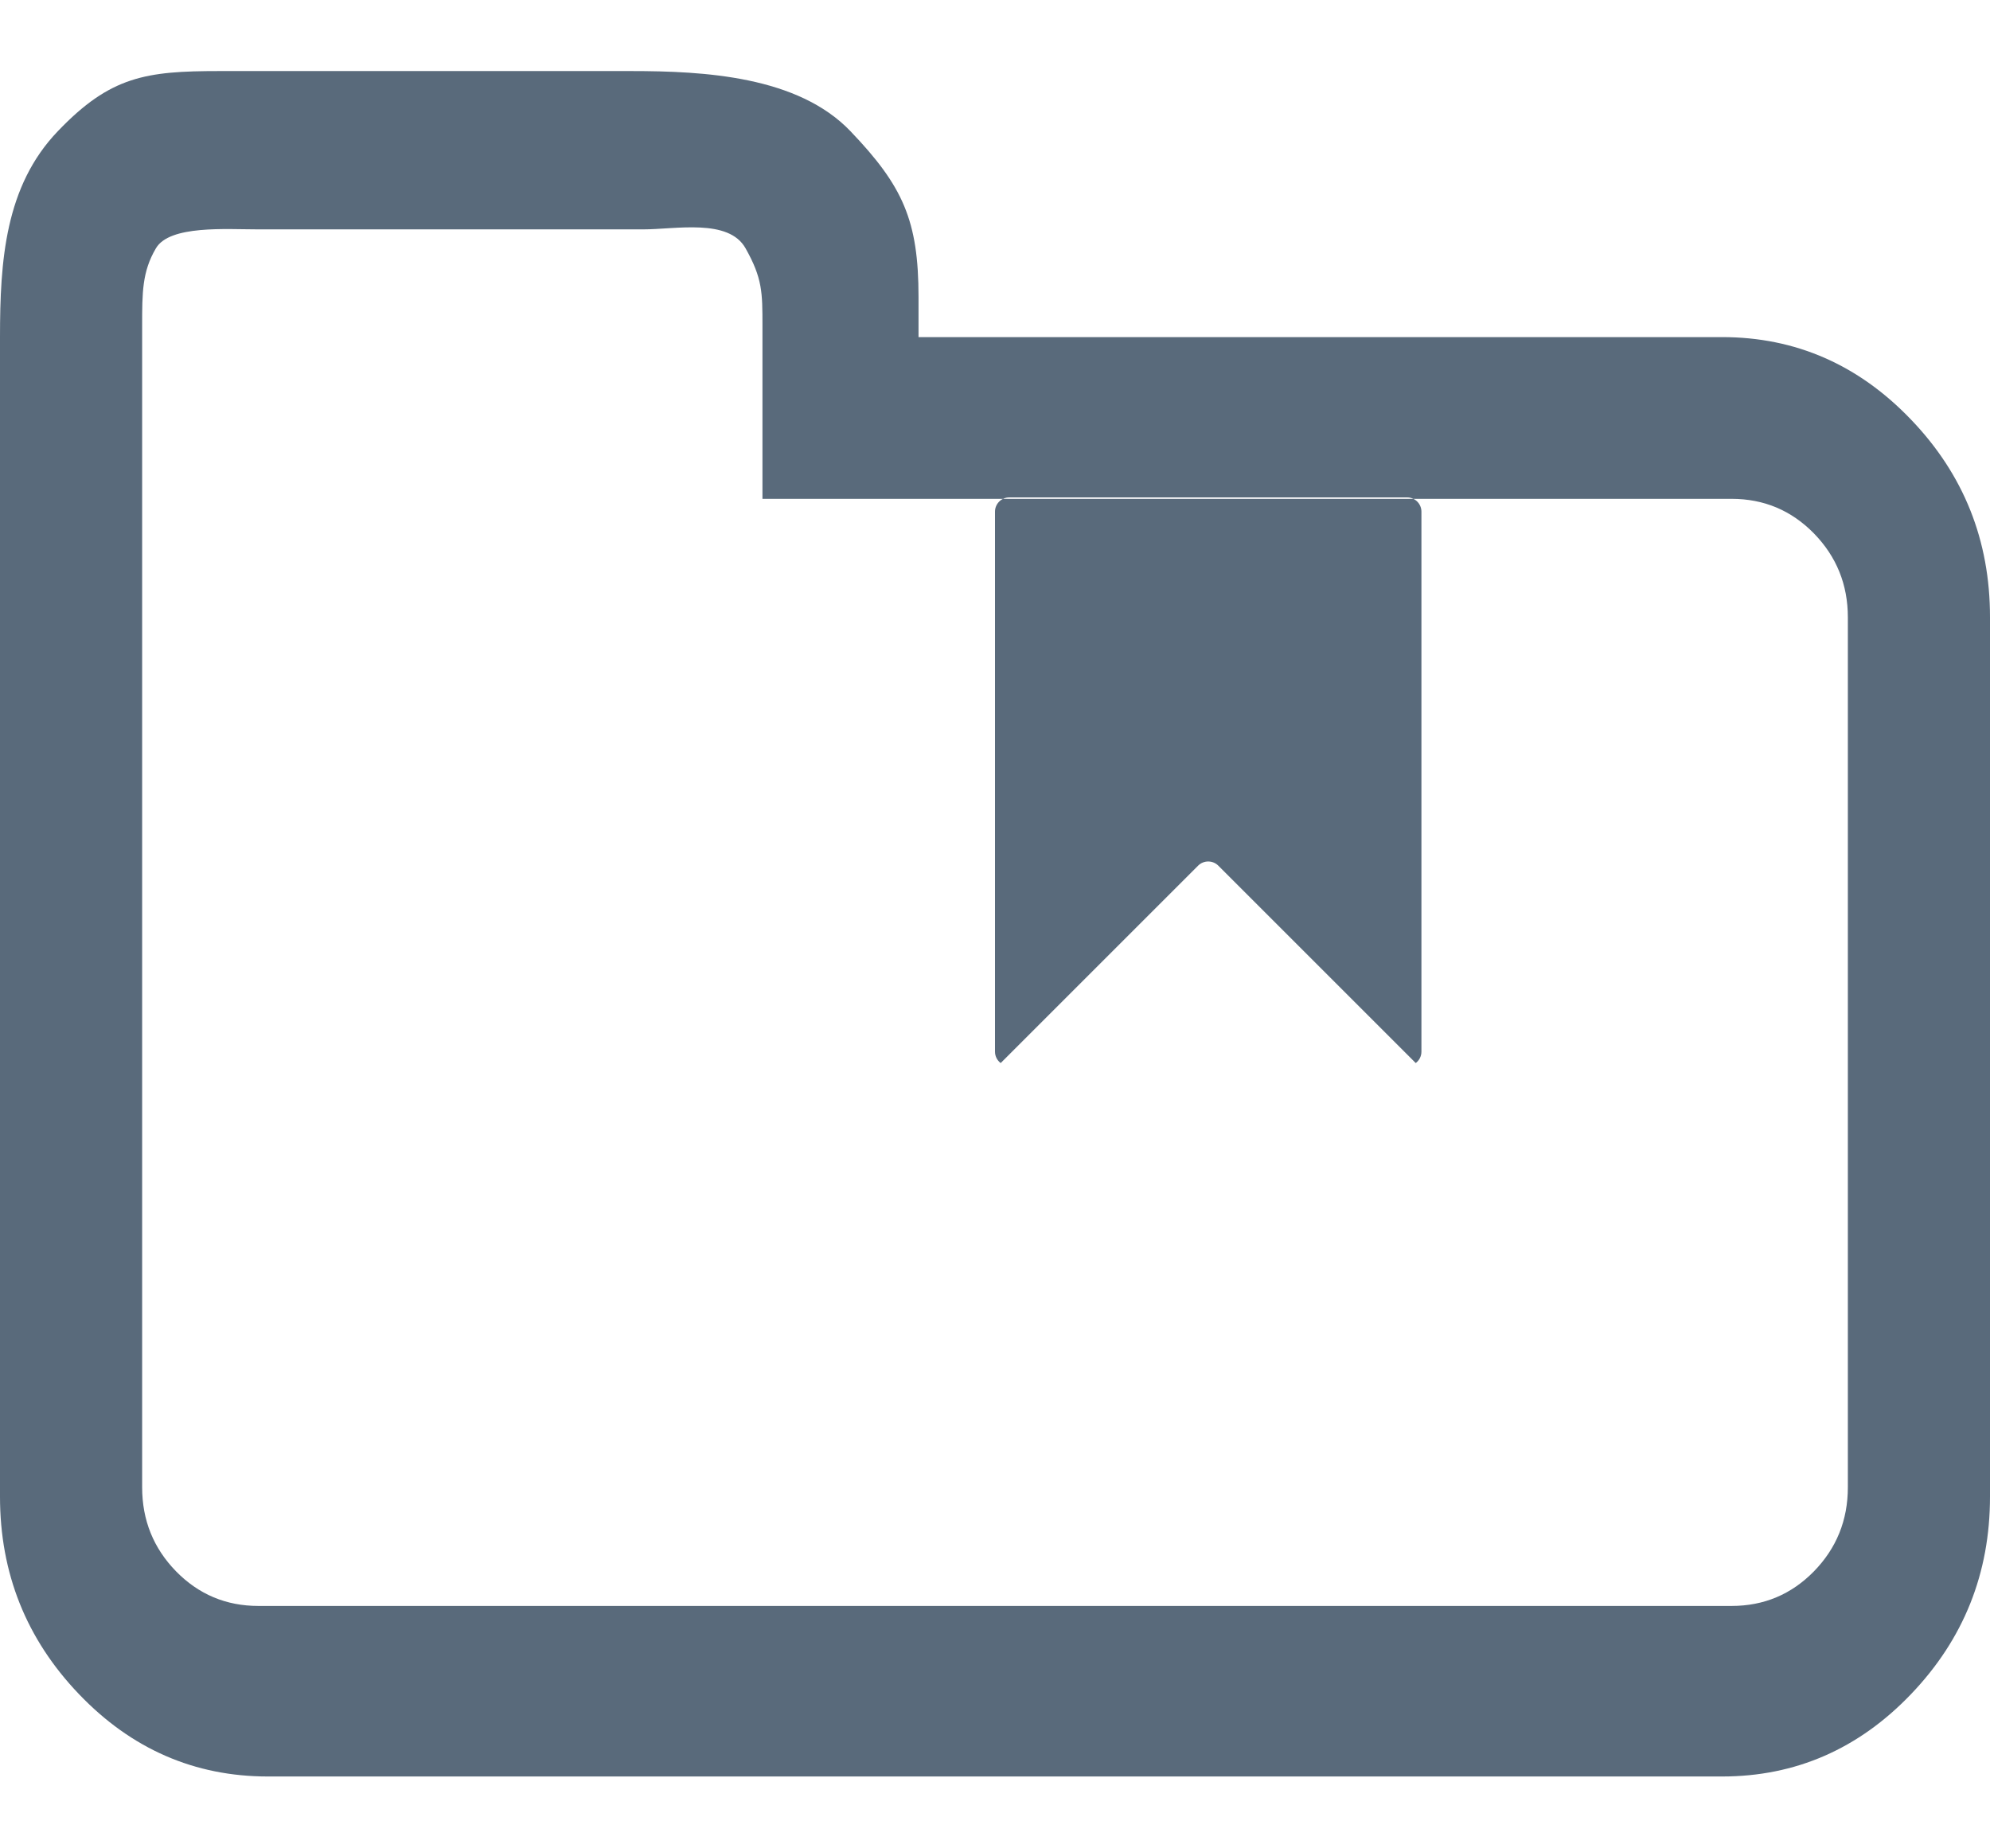
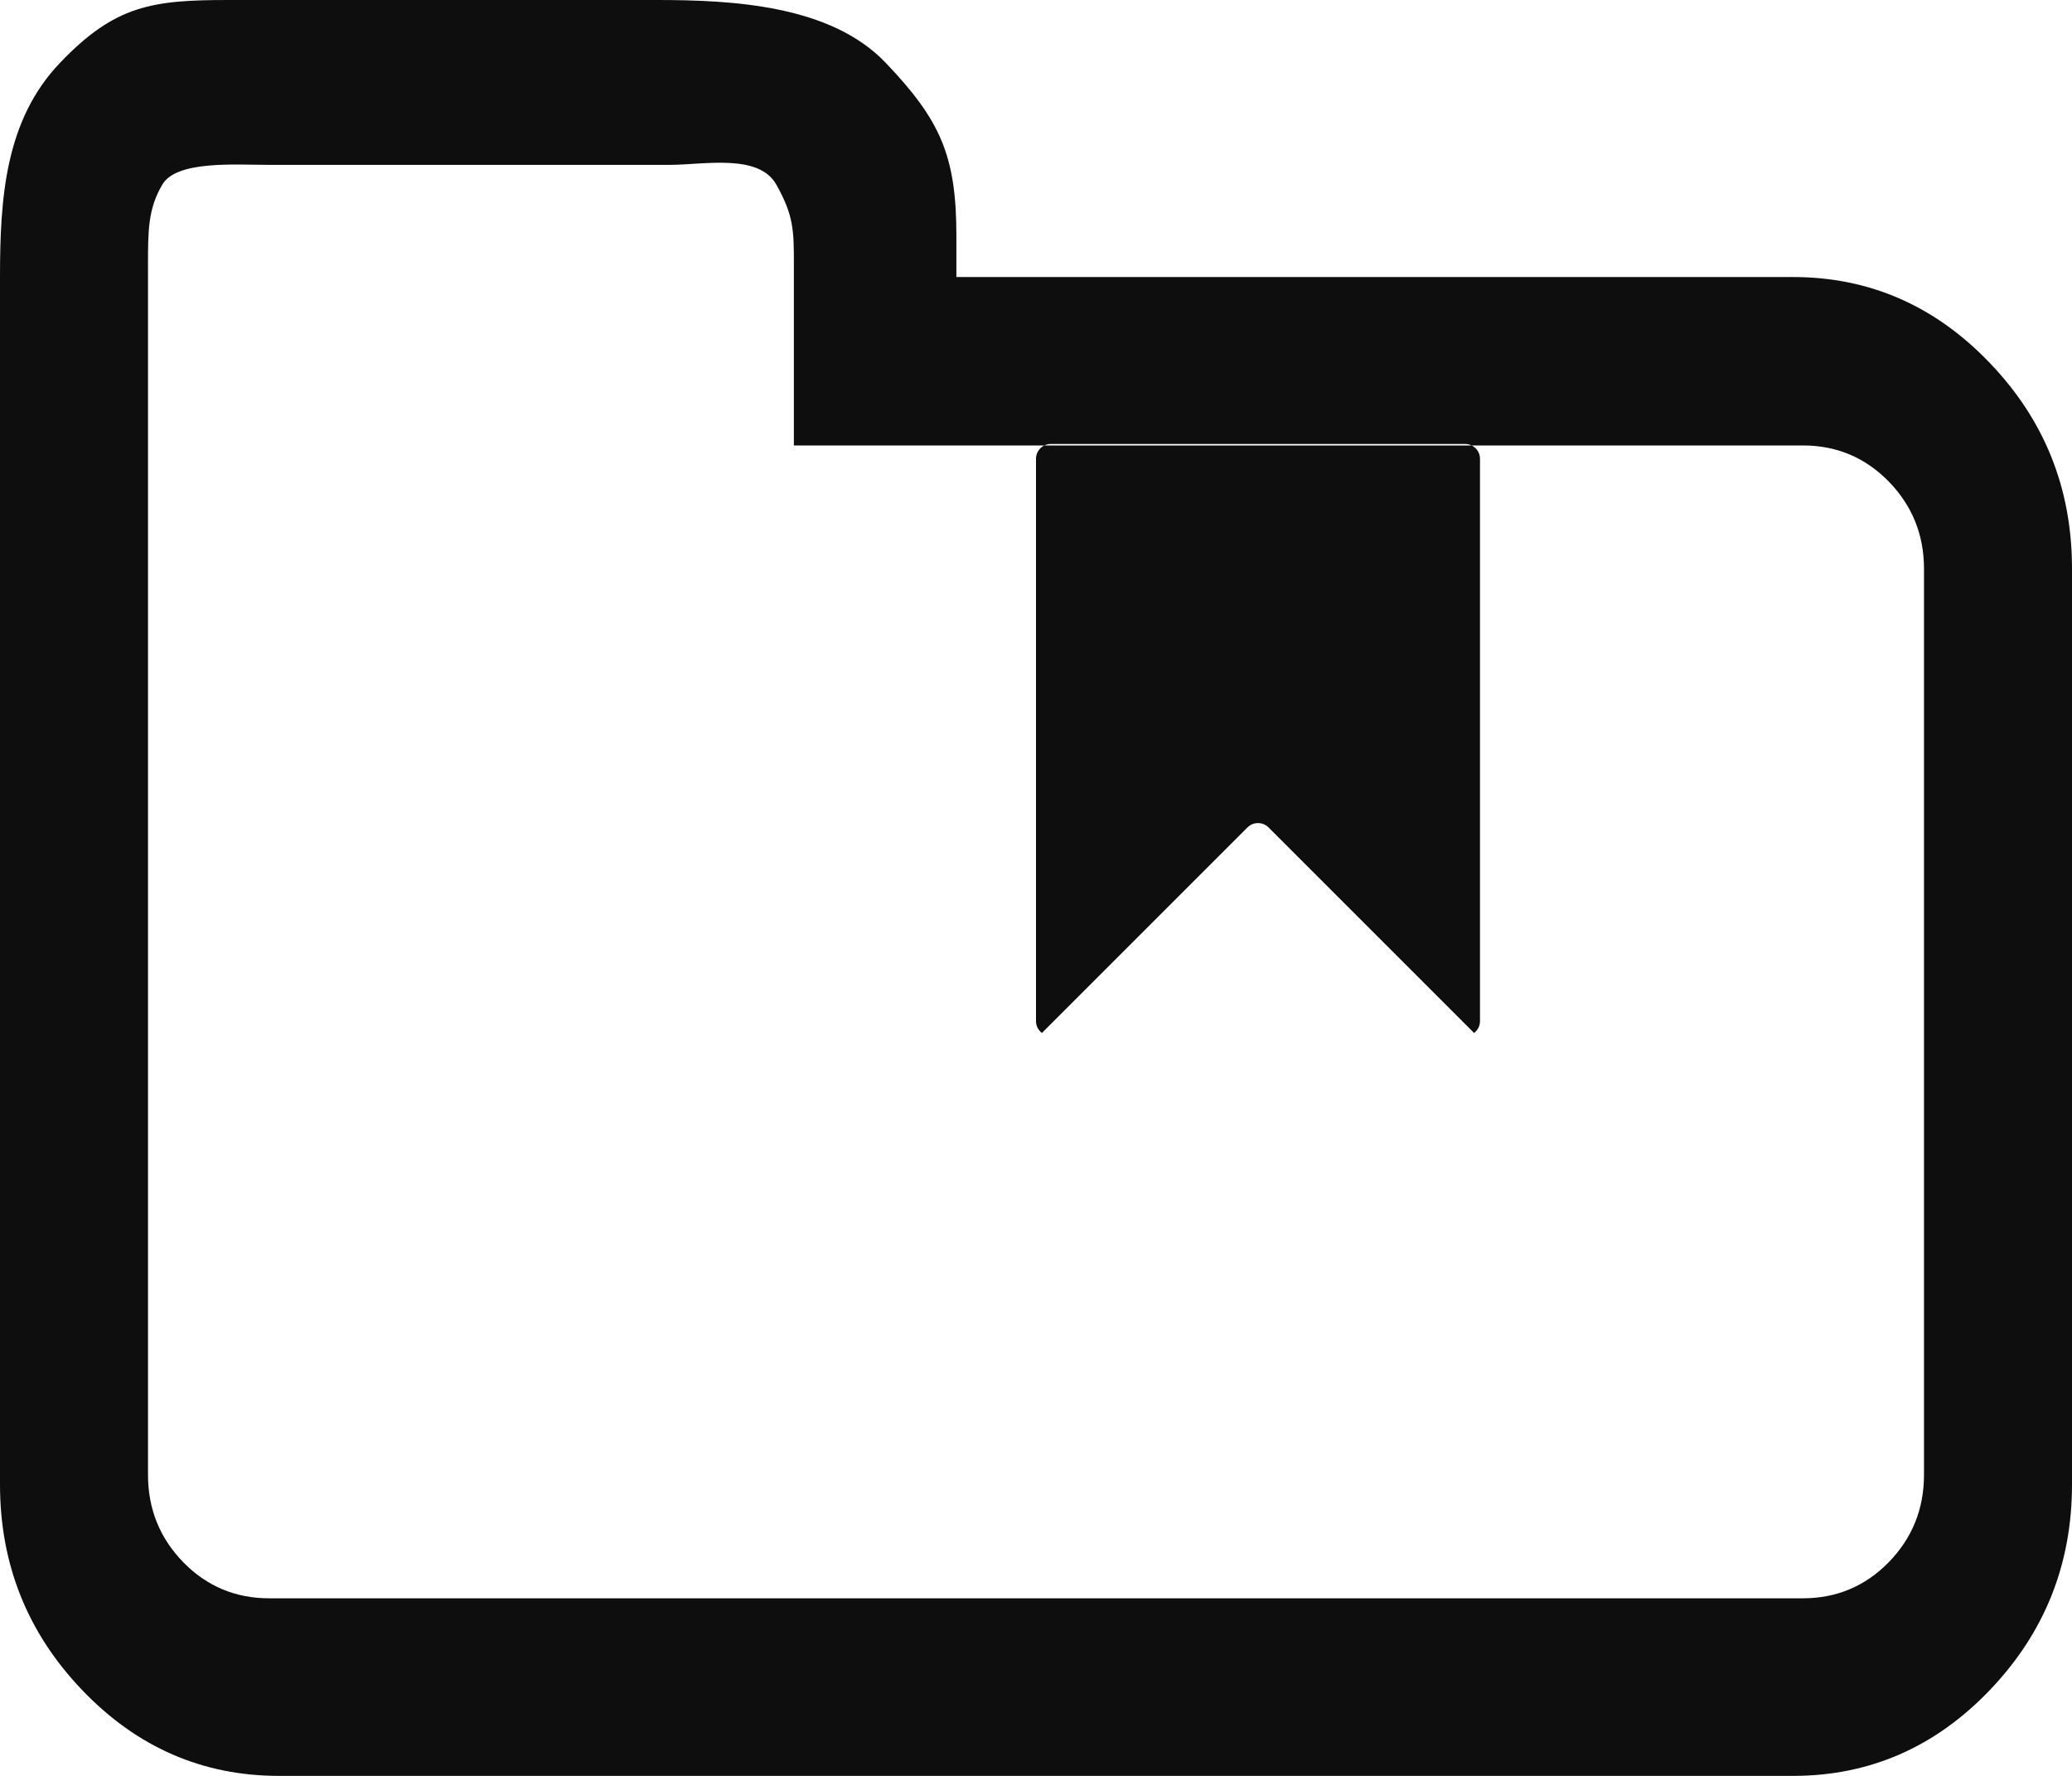
- <svg xmlns="http://www.w3.org/2000/svg" width="14px" height="13px" viewBox="0 0 14 13" version="1.1">
+ <svg xmlns="http://www.w3.org/2000/svg" width="14px" height="12px" viewBox="0 0 14 12" version="1.1">
  <g id="Page-1" stroke="none" stroke-width="1" fill="none" fill-rule="evenodd">
-     <g id="Desktop-HD-Copy-2" transform="translate(-24, -962)" fill="#596A7B">
-       <g id="Blue-Copy-3" transform="translate(13, 797)">
-         <g id="Devices" transform="translate(1, 44.5)">
-           <g id="Triangle-2" transform="translate(10, 121)">
-             <path d="M13,9.965 L13,3.844 C13,3.613 12.92,3.416 12.761,3.253 C12.602,3.091 12.409,3.01 12.182,3.01 L5.364,3.01 L5.364,1.791 C5.364,1.559 5.364,1.458 5.245,1.247 C5.126,1.035 4.753,1.114 4.525,1.114 L1.818,1.114 C1.591,1.114 1.193,1.083 1.097,1.247 C1,1.411 1,1.559 1,1.791 L1,9.965 C1,10.197 1.08,10.394 1.239,10.557 C1.398,10.719 1.591,10.8 1.818,10.8 L12.182,10.8 C12.409,10.8 12.602,10.719 12.761,10.557 C12.92,10.394 13,10.197 13,9.965 Z M14,3.842 L14,10.031 C14,10.57 13.815,11.033 13.445,11.42 C13.075,11.807 12.631,12 12.115,12 L1.885,12 C1.369,12 0.925,11.807 0.555,11.42 C0.185,11.033 0,10.57 0,10.031 L0,1.872 C0,1.333 0.036,0.81 0.407,0.423 C0.777,0.036 1.027,3.46389584e-14 1.543,3.46389584e-14 L4.44,0 C4.956,0 5.613,0.036 5.983,0.423 C6.353,0.81 6.462,1.052 6.462,1.591 L6.462,1.872 L12.115,1.872 C12.631,1.872 13.075,2.066 13.445,2.453 C13.815,2.839 14,3.302 14,3.842 Z M9.96,6.98 L8.571,5.591 C8.532,5.552 8.468,5.552 8.429,5.591 L7.04,6.98 C7.016,6.962 7,6.933 7,6.9 L7,3.1 C7,3.045 7.045,3 7.1,3 L9.9,3 C9.955,3 10,3.045 10,3.1 L10,6.9 C10,6.933 9.984,6.962 9.96,6.98 Z" id="Shape" />
-           </g>
-         </g>
+     <g id="Alt-1" transform="translate(-1279, -788)" fill="#0E0E0E">
+       <g id="Triangle-2" transform="translate(1279, 788)">
+         <path d="M13,9.965 L13,3.844 C13,3.613 12.92,3.416 12.761,3.253 C12.602,3.091 12.409,3.01 12.182,3.01 L5.364,3.01 L5.364,1.791 C5.364,1.559 5.364,1.458 5.245,1.247 C5.126,1.035 4.753,1.114 4.525,1.114 L1.818,1.114 C1.591,1.114 1.193,1.083 1.097,1.247 C1,1.411 1,1.559 1,1.791 L1,9.965 C1,10.197 1.08,10.394 1.239,10.557 C1.398,10.719 1.591,10.8 1.818,10.8 L12.182,10.8 C12.409,10.8 12.602,10.719 12.761,10.557 C12.92,10.394 13,10.197 13,9.965 Z M14,3.842 L14,10.031 C14,10.57 13.815,11.033 13.445,11.42 C13.075,11.807 12.631,12 12.115,12 L1.885,12 C1.369,12 0.925,11.807 0.555,11.42 C0.185,11.033 0,10.57 0,10.031 L0,1.872 C0,1.333 0.036,0.81 0.407,0.423 C0.777,0.036 1.027,3.46389584e-14 1.543,3.46389584e-14 L4.44,0 C4.956,0 5.613,0.036 5.983,0.423 C6.353,0.81 6.462,1.052 6.462,1.591 L6.462,1.872 L12.115,1.872 C12.631,1.872 13.075,2.066 13.445,2.453 C13.815,2.839 14,3.302 14,3.842 Z M9.96,6.98 L8.571,5.591 C8.532,5.552 8.468,5.552 8.429,5.591 L7.04,6.98 C7.016,6.962 7,6.933 7,6.9 L7,3.1 C7,3.045 7.045,3 7.1,3 L9.9,3 C9.955,3 10,3.045 10,3.1 L10,6.9 C10,6.933 9.984,6.962 9.96,6.98 Z" id="Shape" />
      </g>
    </g>
  </g>
</svg>
